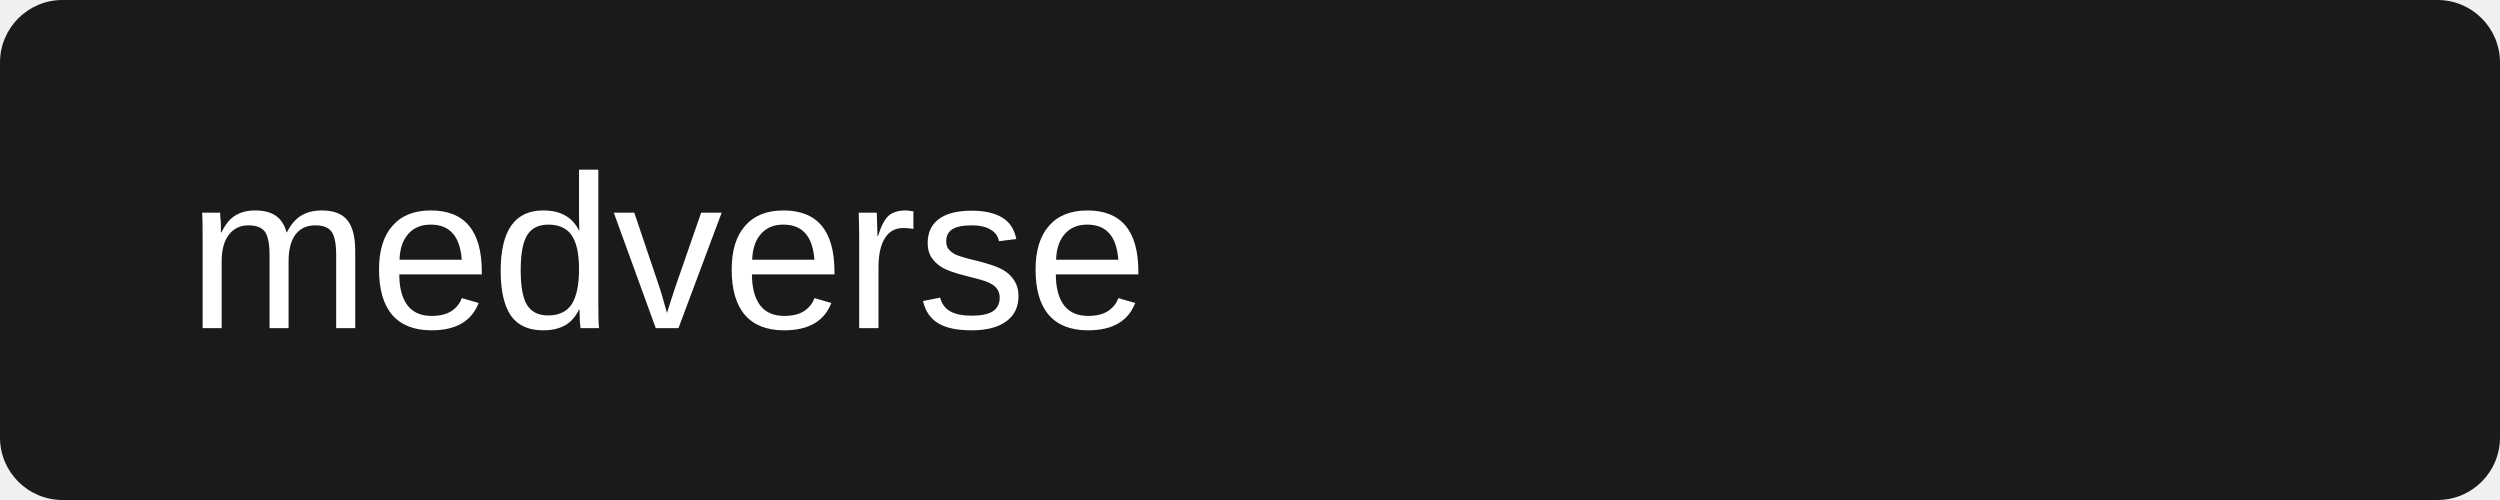
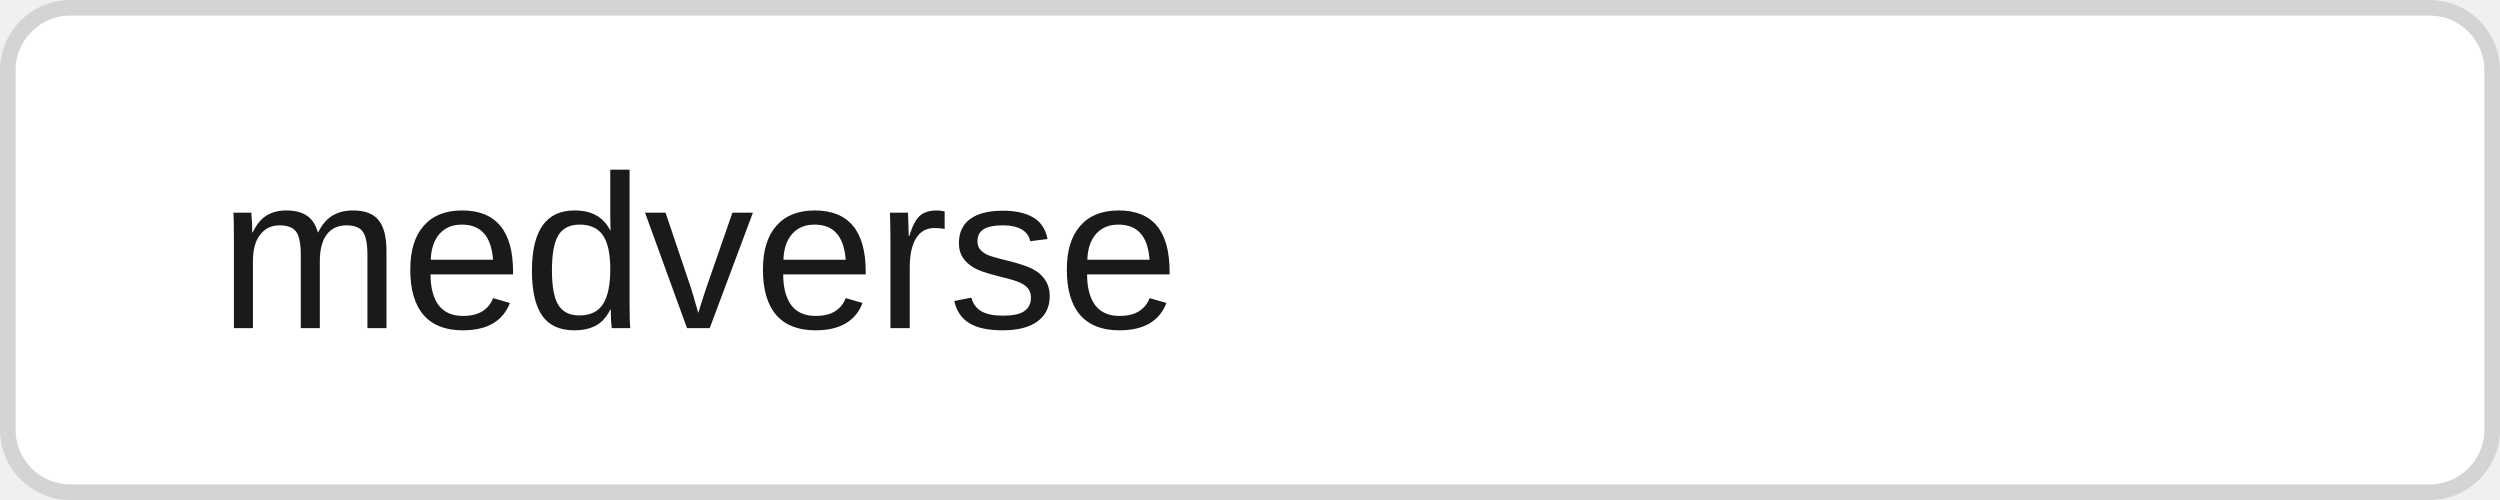
- <svg xmlns="http://www.w3.org/2000/svg" viewBox="0 0 160 32" role="img">
-   <rect width="160" height="32" rx="4" fill="#1a1a1a" />
-   <text x="12" y="21" font-family="Arial" font-size="14" fill="#fff">medverse</text>
+ <svg xmlns="http://www.w3.org/2000/svg" viewBox="0 0 160 32" role="img" aria-label="medverse">
+   <rect x="0.5" y="0.5" width="159" height="31" rx="4" fill="#ffffff" stroke="#d4d4d4" />
+   <text x="14" y="21" font-family="Arial, Helvetica, sans-serif" font-size="14" fill="#1a1a1a">medverse</text>
</svg>
